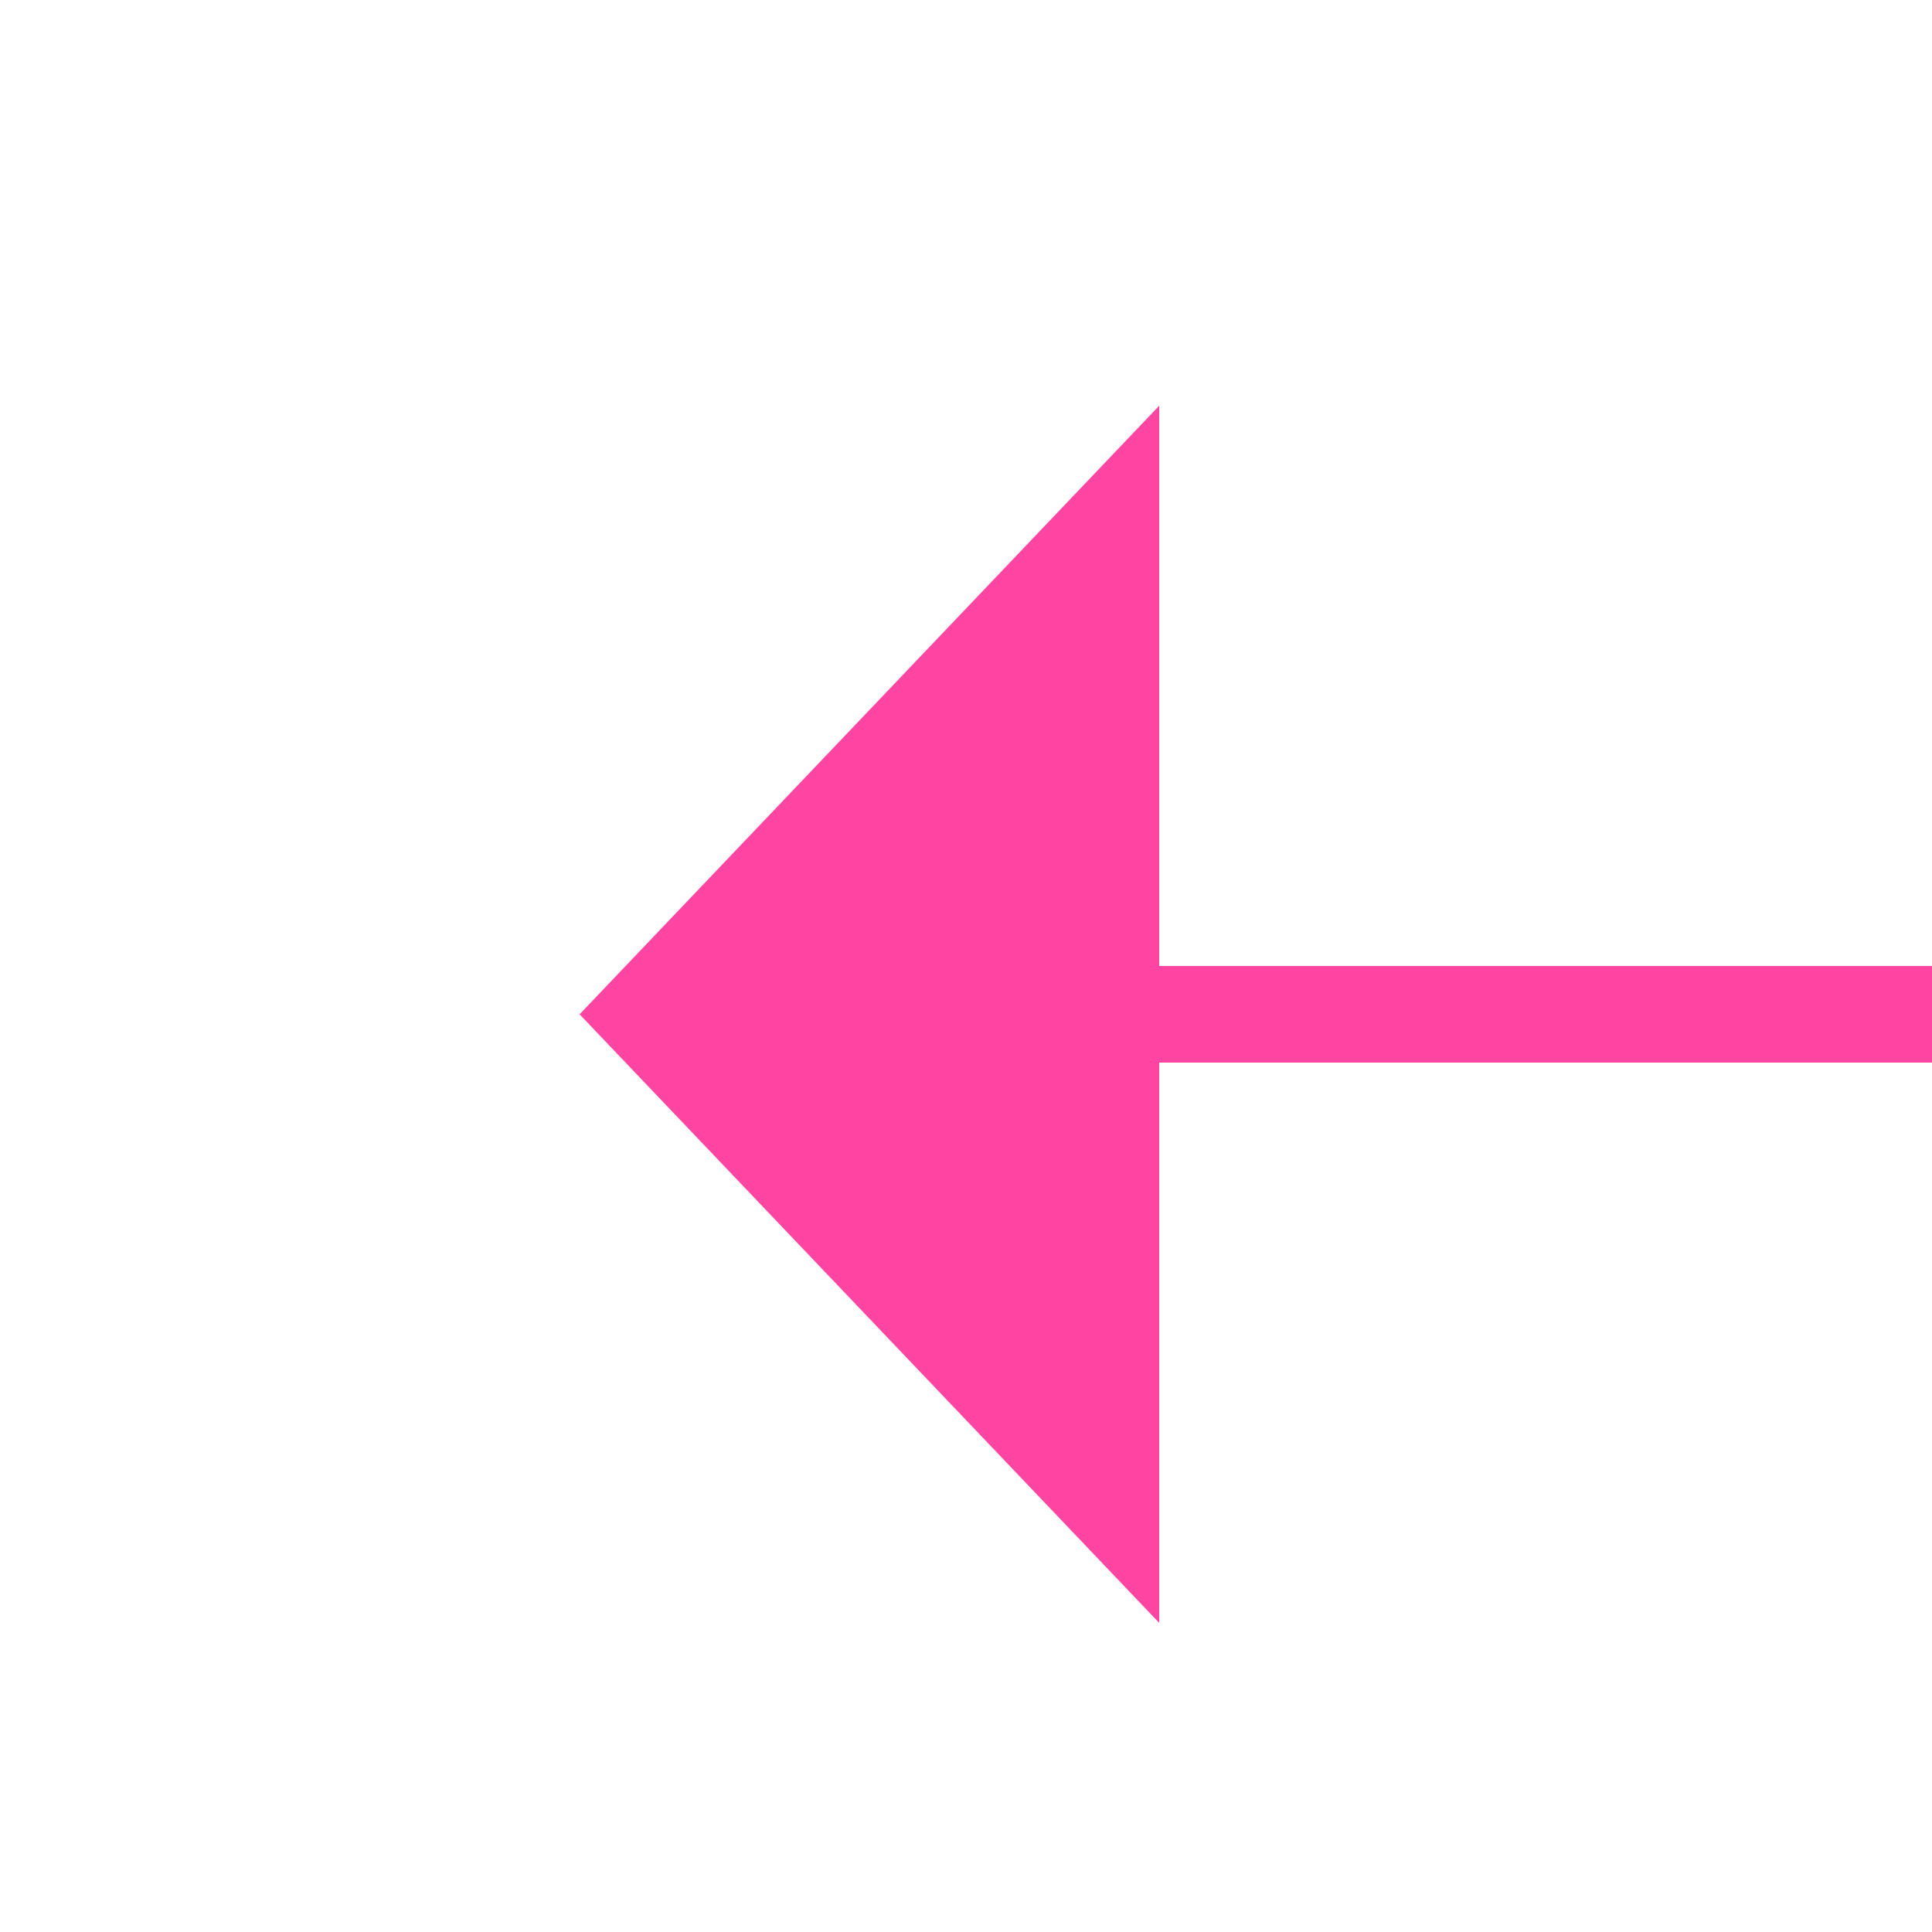
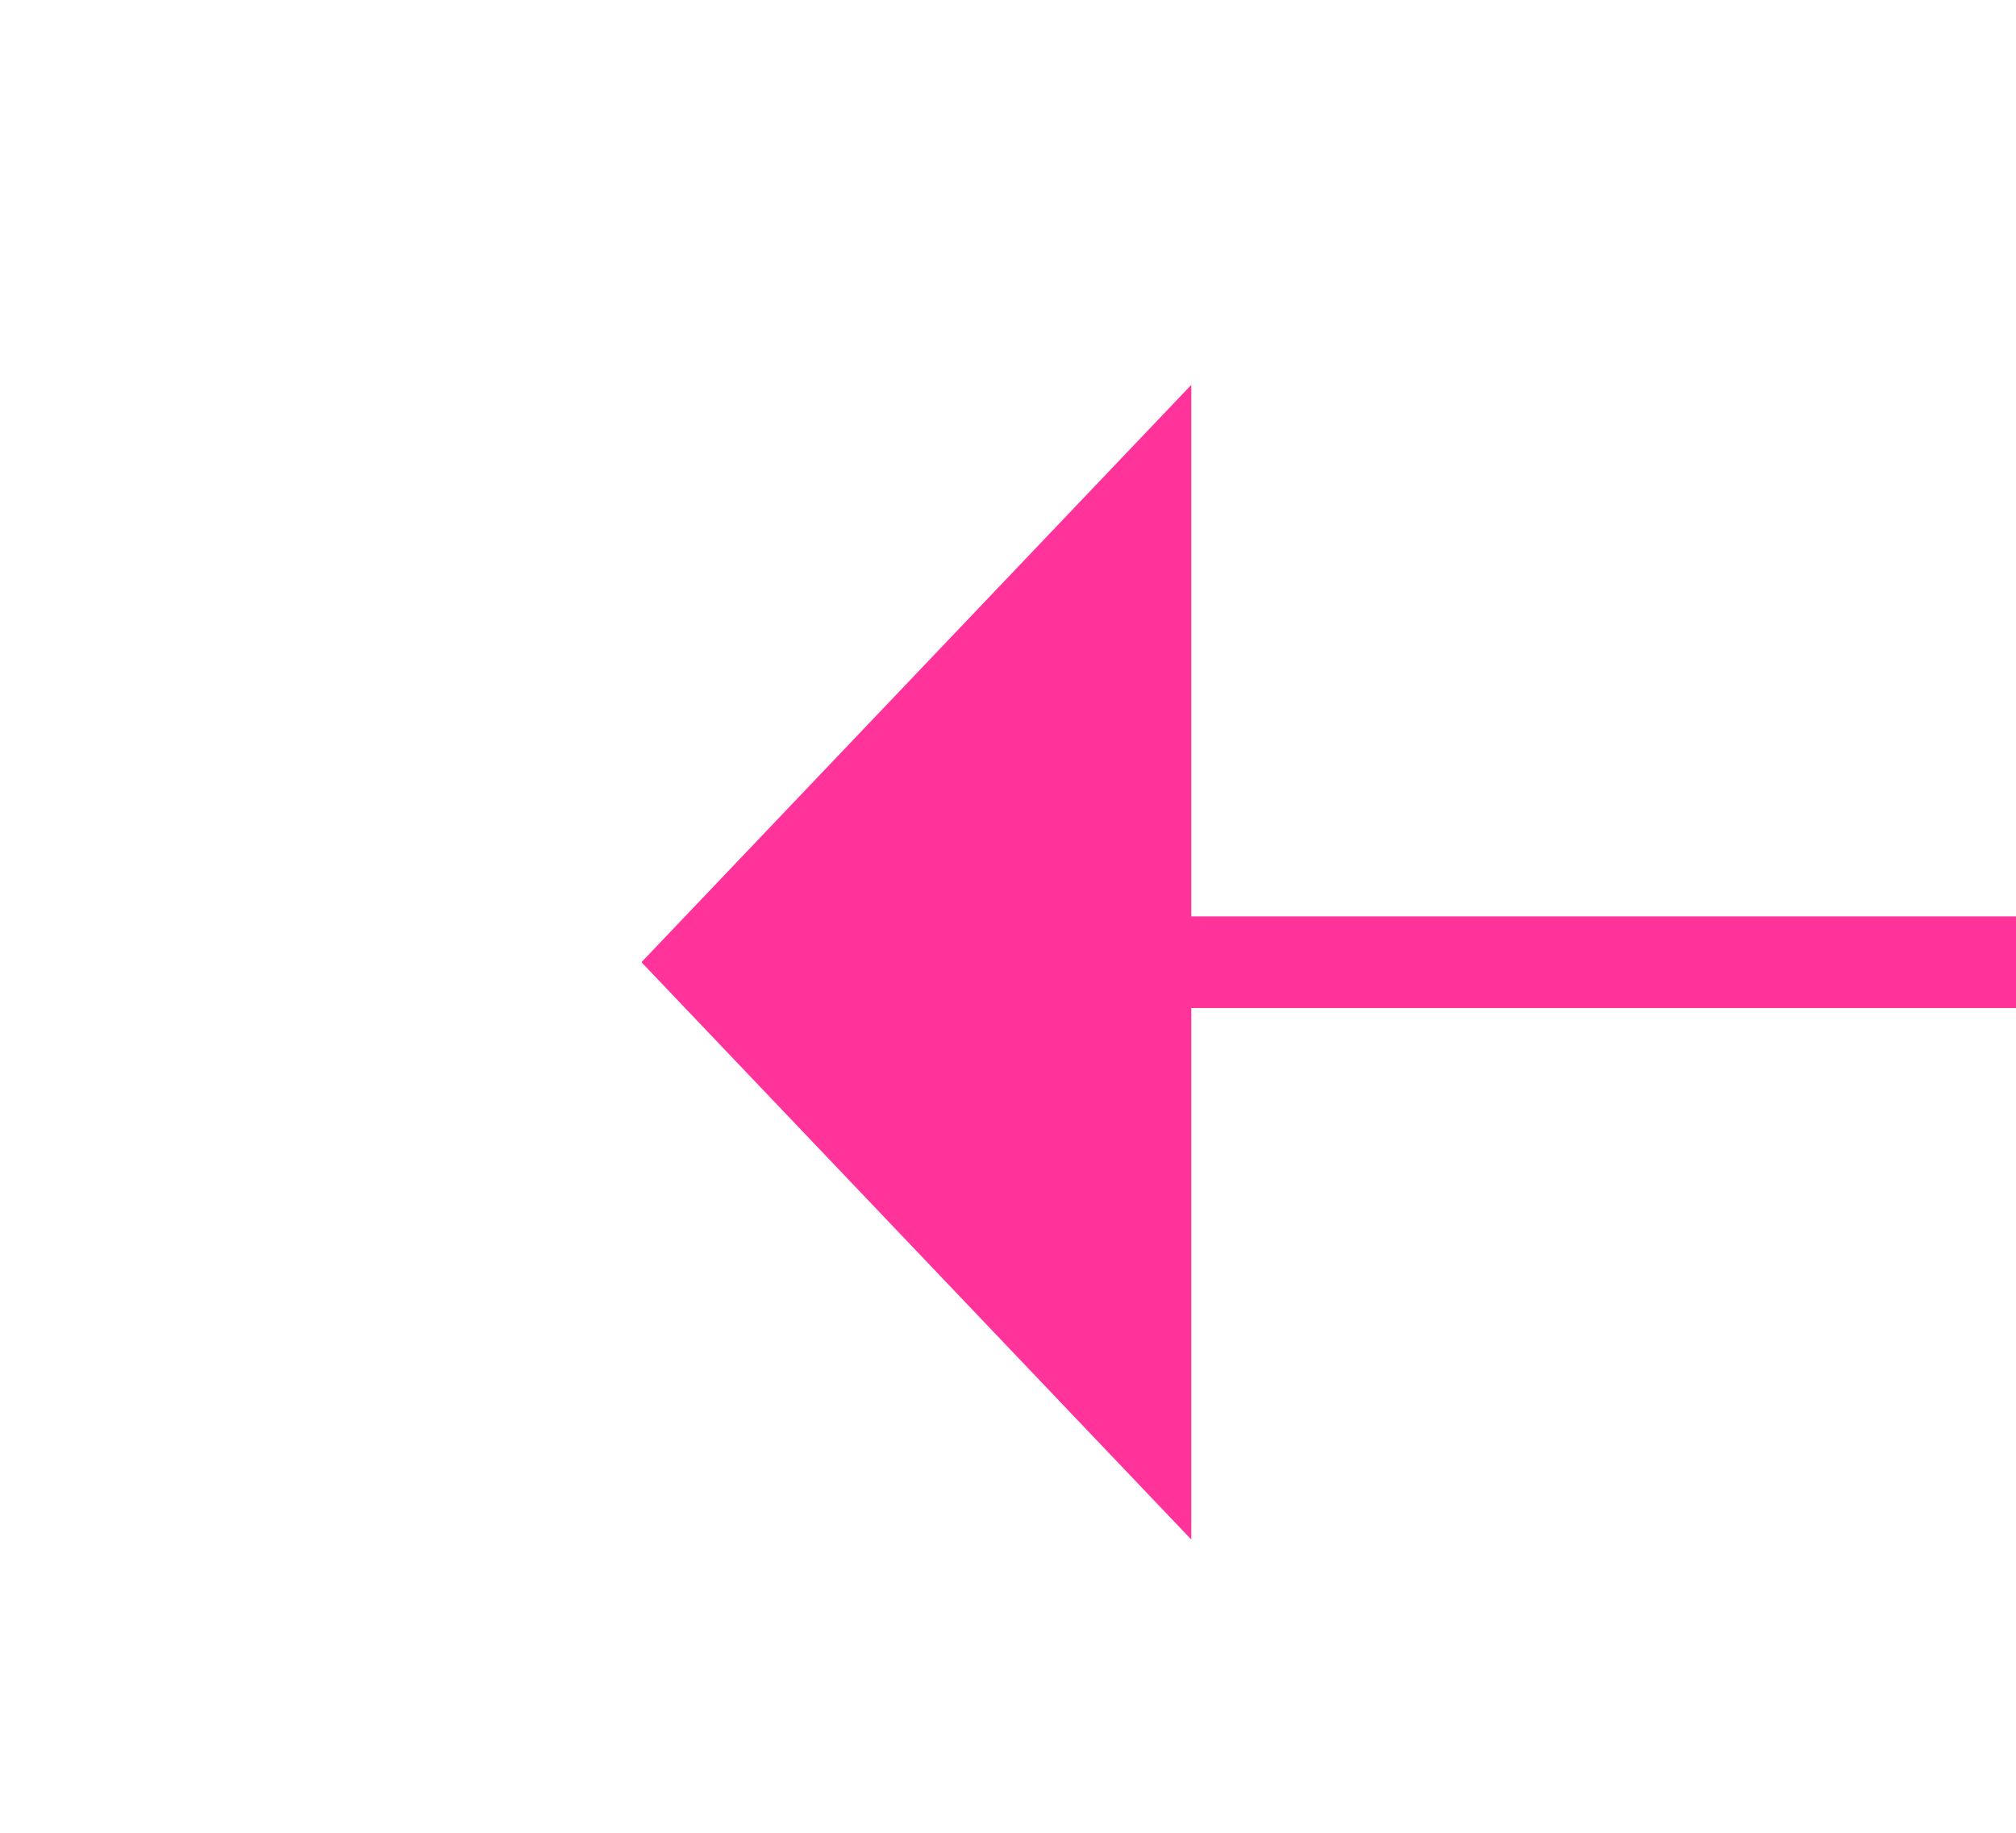
- <svg xmlns="http://www.w3.org/2000/svg" version="1.1" width="20px" height="20px" preserveAspectRatio="xMinYMid meet" viewBox="912 1085  20 18">
-   <g transform="matrix(-1 0 0 -1 1844 2188 )">
-     <path d="M 920 1099.8  L 926 1093.5  L 920 1087.2  L 920 1099.8  Z " fill-rule="nonzero" fill="#ff45a2" stroke="none" />
-     <path d="M 878 1093.5  L 921 1093.5  " stroke-width="1" stroke="#ff45a2" fill="none" />
+ <svg xmlns="http://www.w3.org/2000/svg" version="1.1" width="22px" height="20px" preserveAspectRatio="xMinYMid meet" viewBox="4298 1043  22 18">
+   <g transform="matrix(-1 0 0 -1 8618 2104 )">
+     <path d="M 4284.2 1068  L 4290.5 1074  L 4296.8 1068  L 4284.2 1068  Z " fill-rule="nonzero" fill="#ff3399" stroke="none" transform="matrix(-1.83690953073357E-16 -1 1 -1.83690953073357E-16 3239 5342 )" />
+     <path d="M 4290.5 1029  L 4290.5 1069  " stroke-width="1" stroke="#ff3399" fill="none" transform="matrix(-1.83690953073357E-16 -1 1 -1.83690953073357E-16 3239 5342 )" />
  </g>
</svg>
